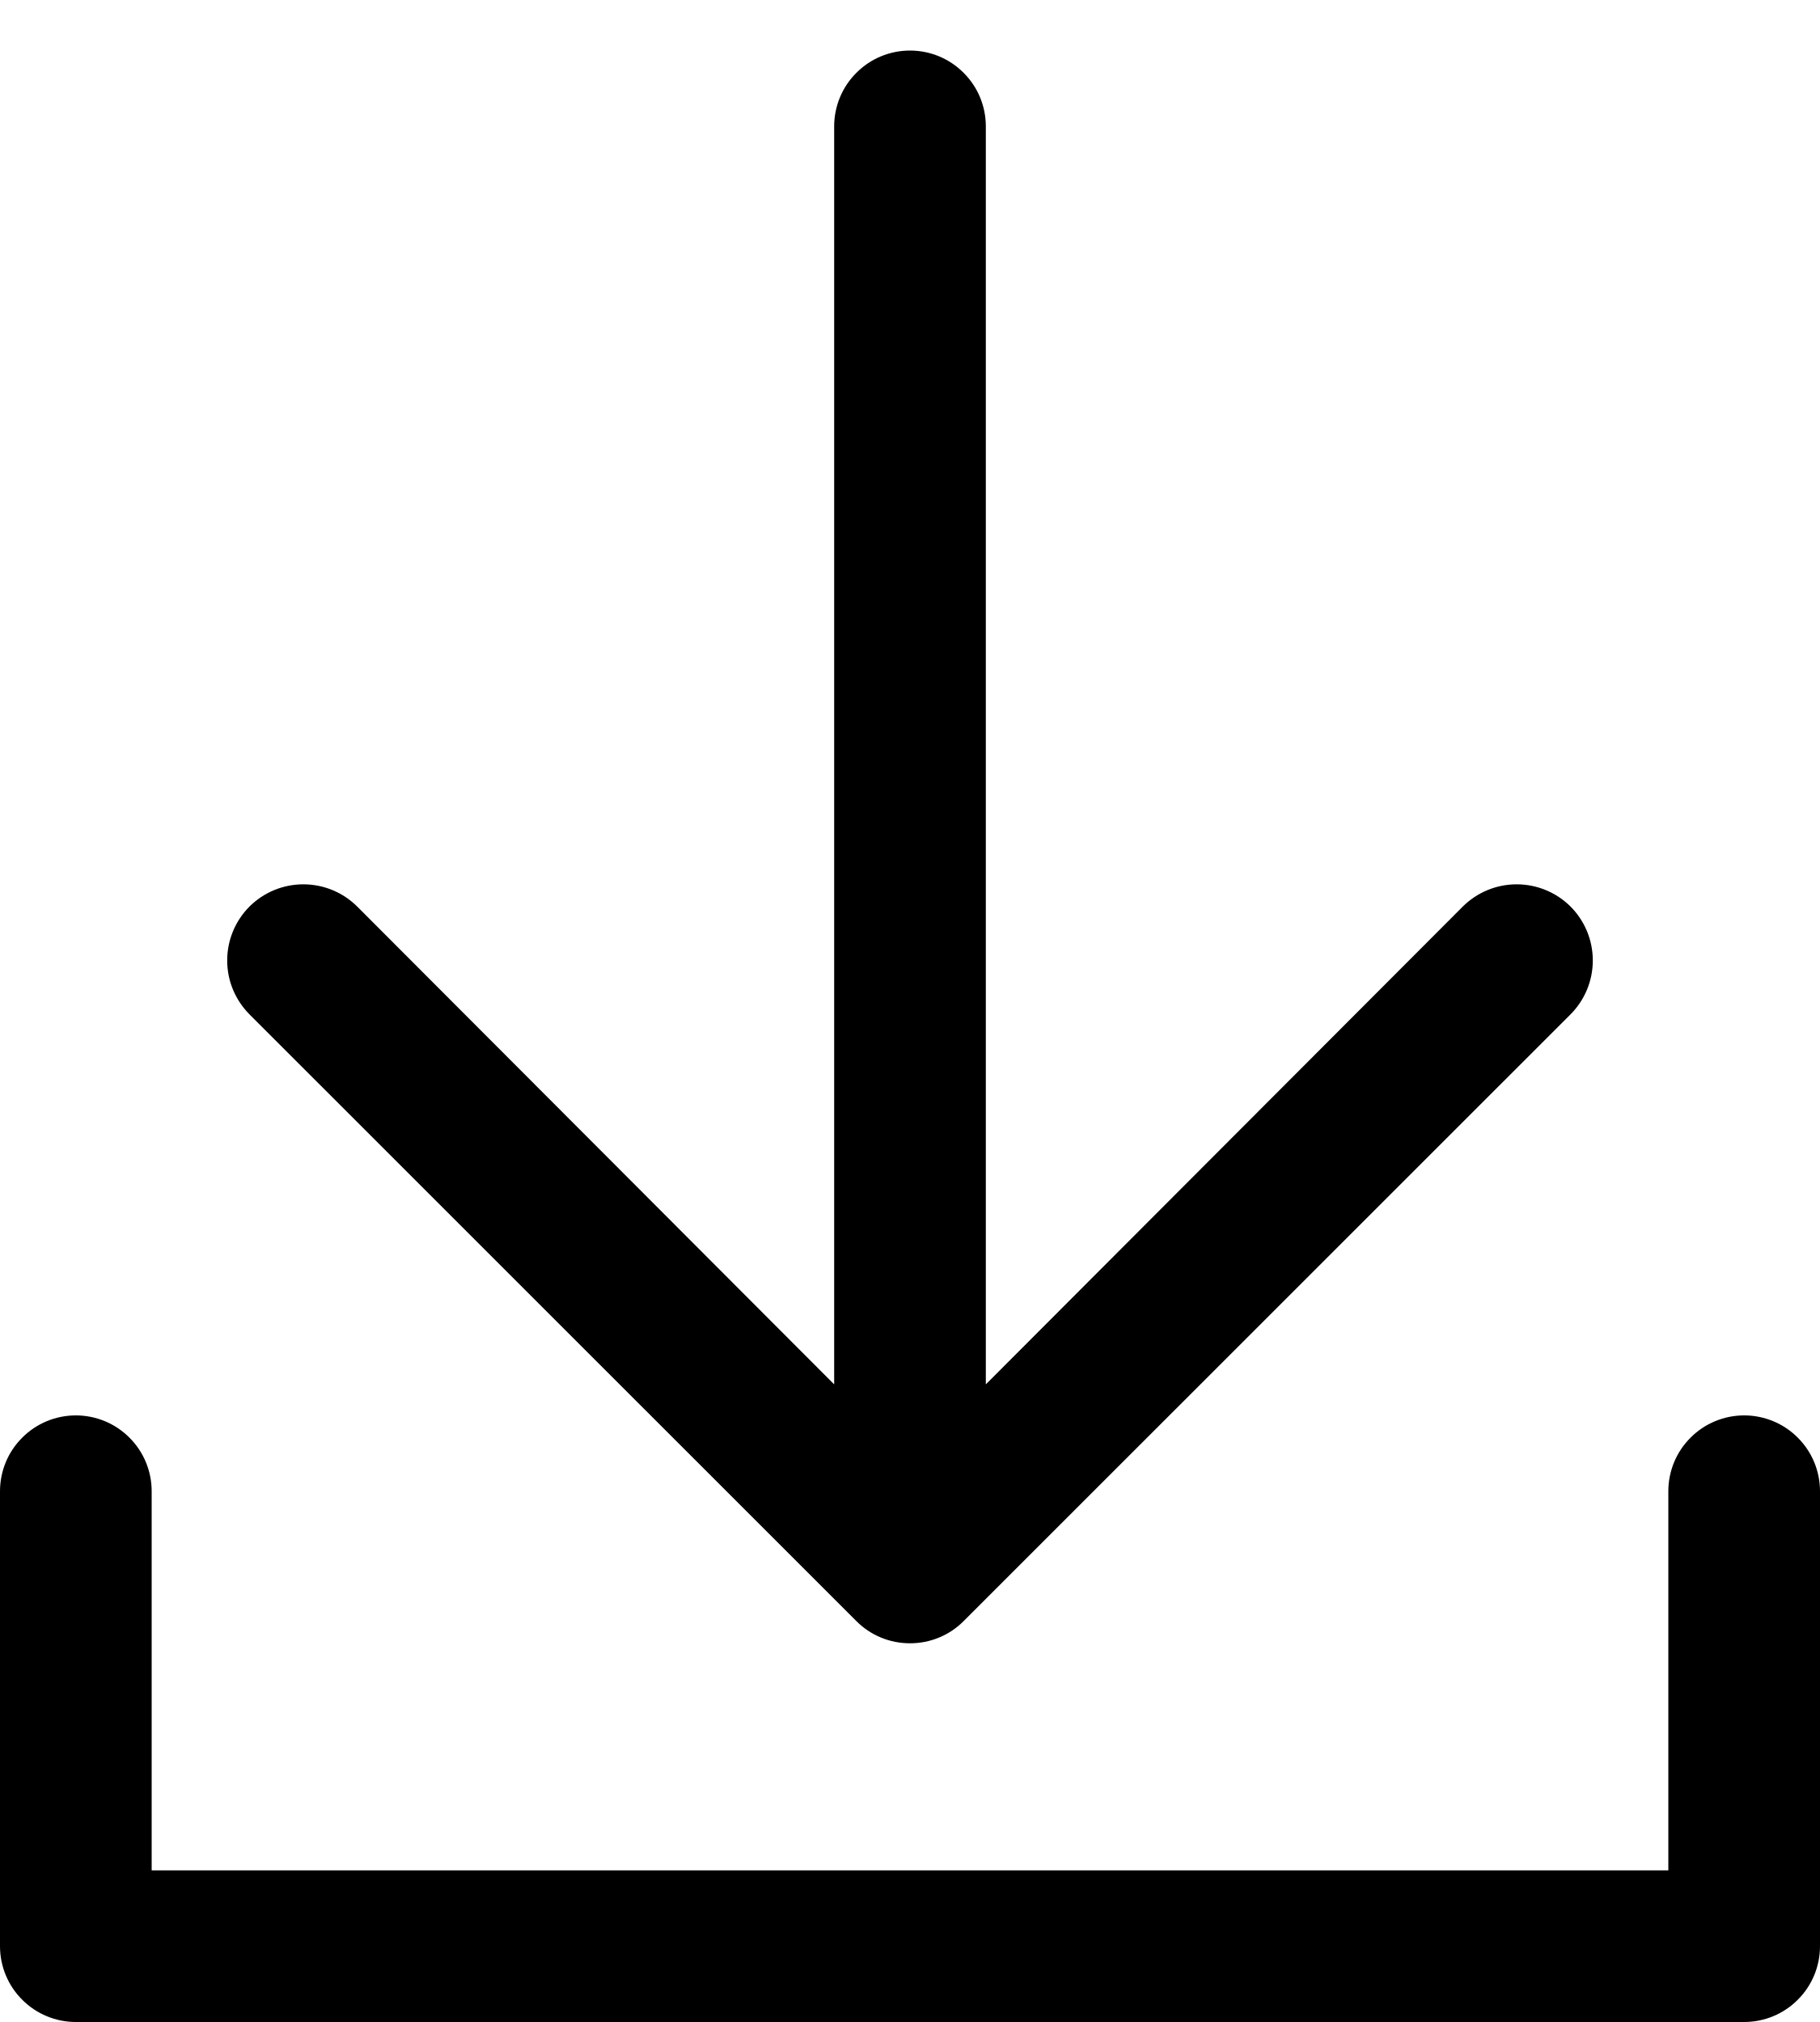
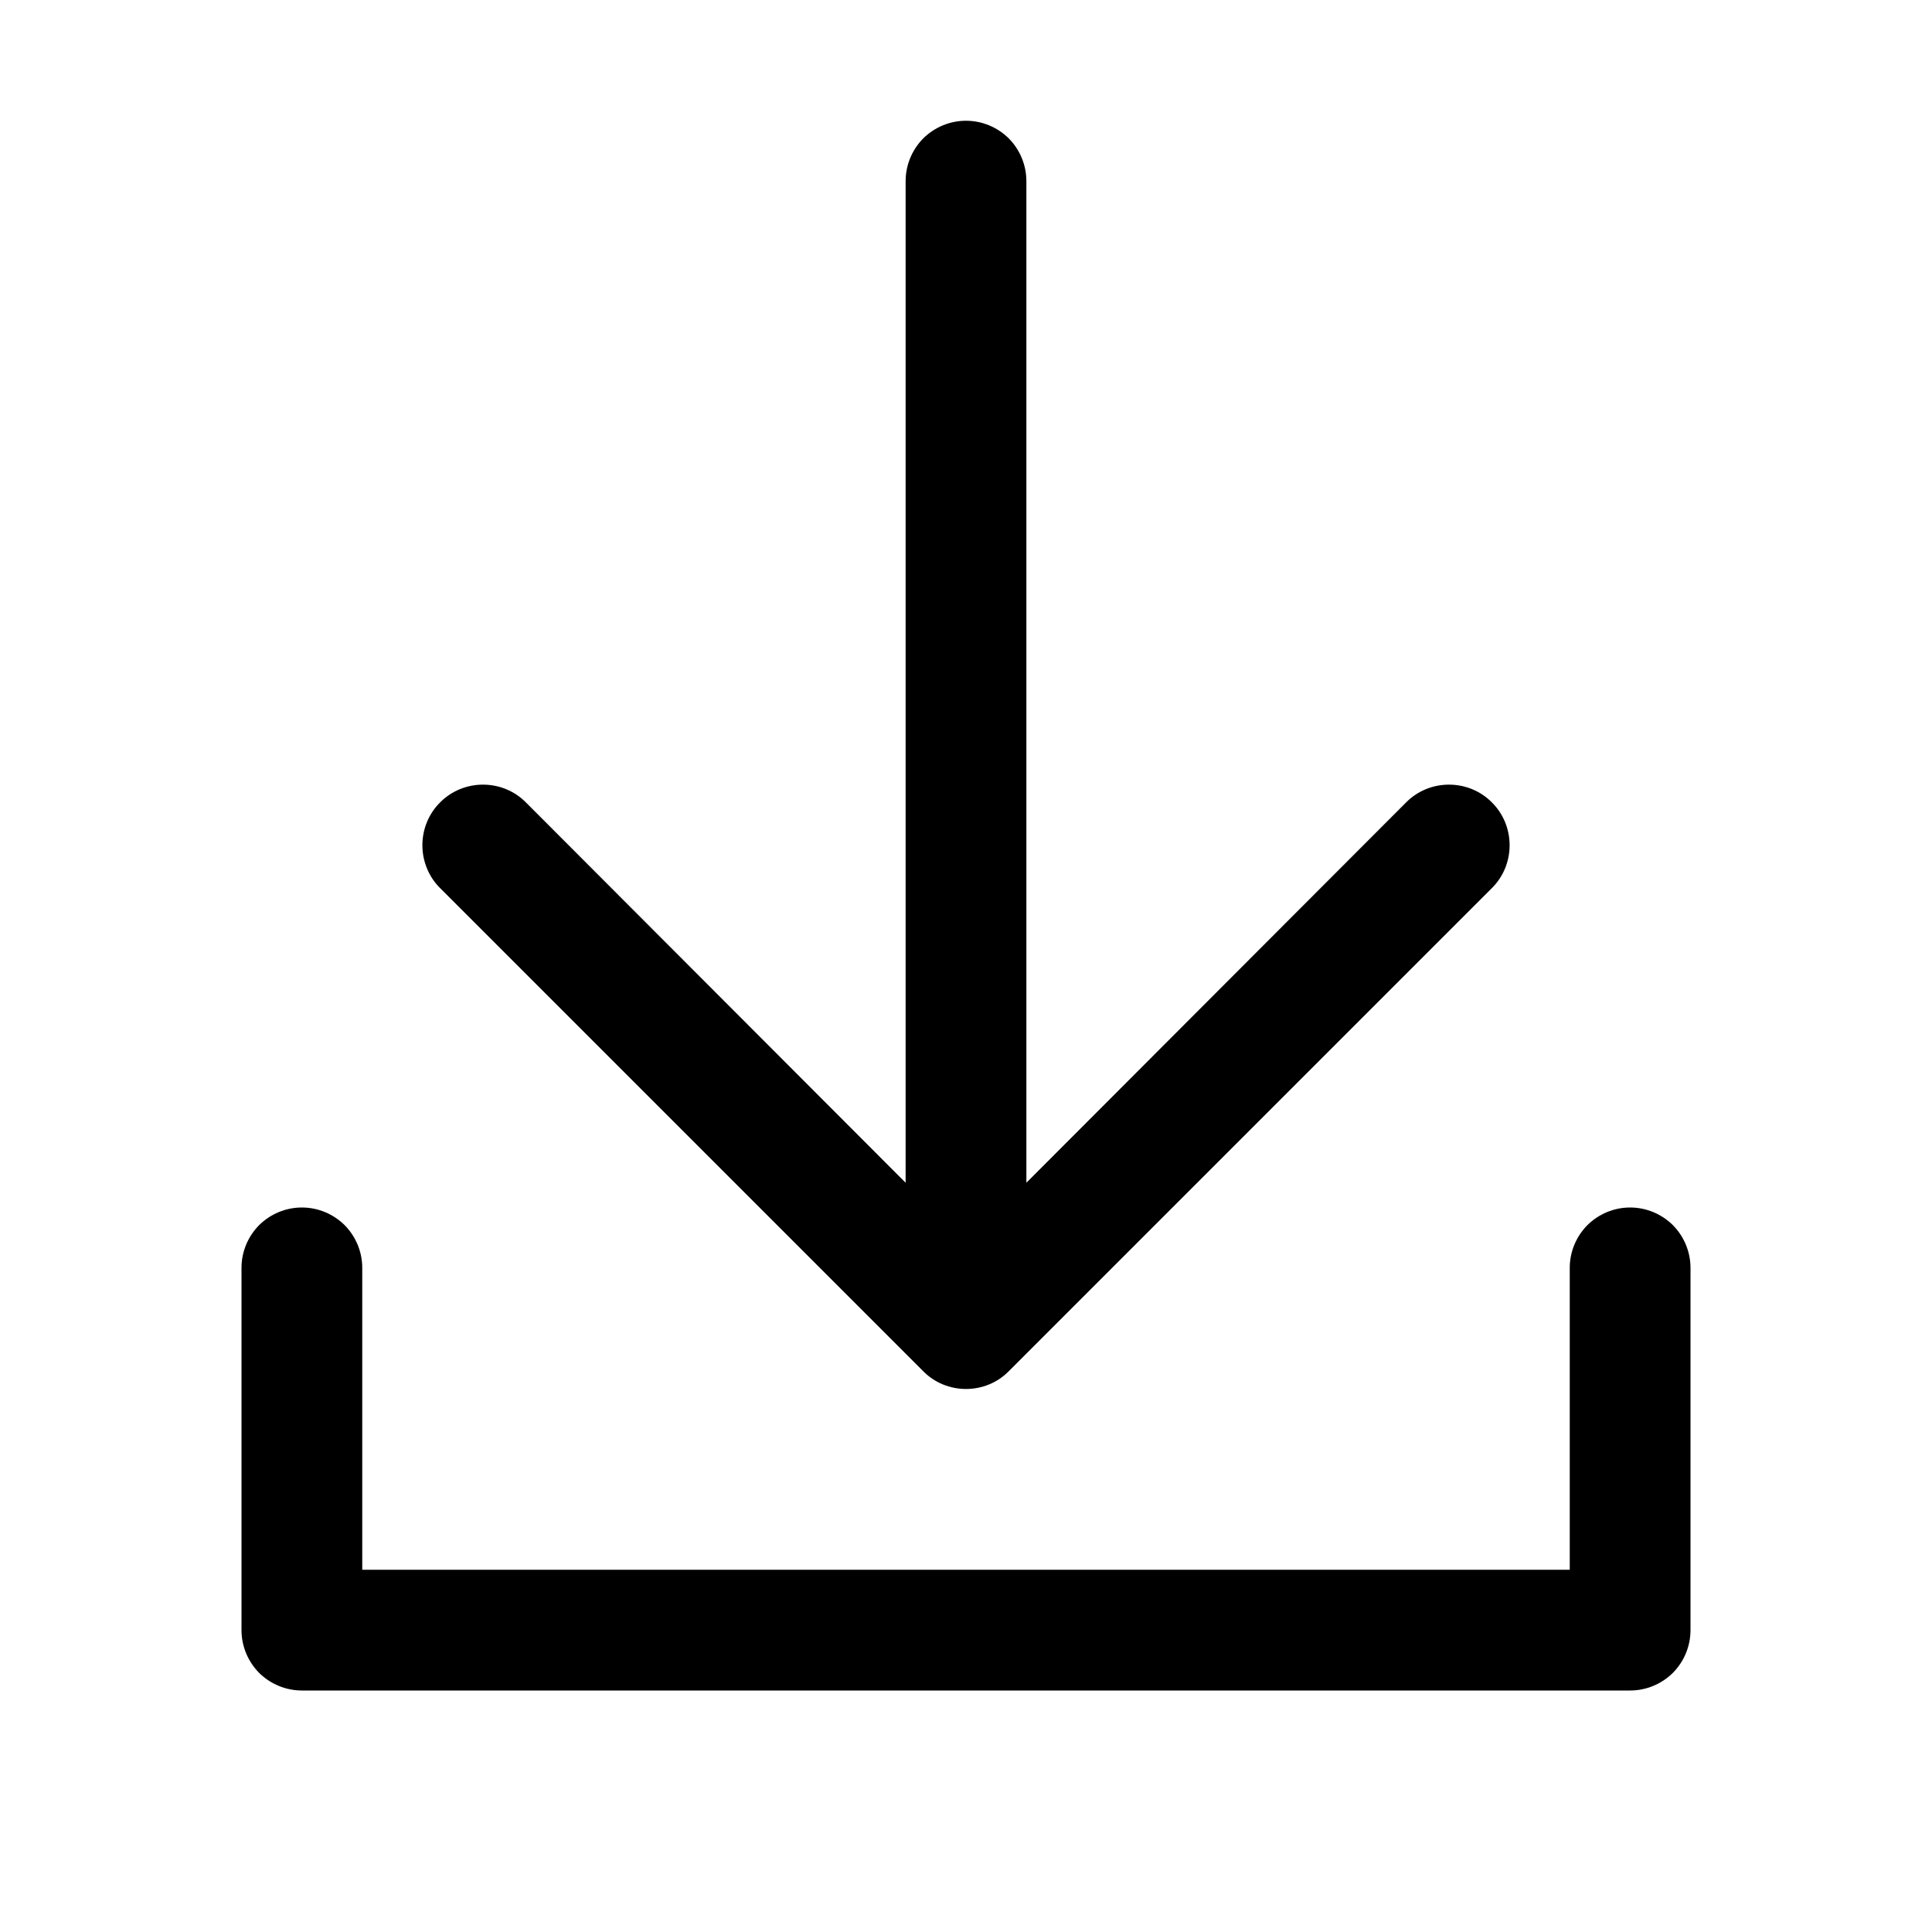
- <svg xmlns="http://www.w3.org/2000/svg" width="18" height="20" viewBox="0 0 18 20" fill="none">
-   <path fill-rule="evenodd" clip-rule="evenodd" d="M9.533 16.032L15.533 10.033C15.674 9.891 15.753 9.7 15.753 9.5C15.753 9.3 15.674 9.109 15.533 8.967C15.391 8.826 15.2 8.747 15 8.747C14.8 8.747 14.609 8.826 14.467 8.967L9.75 13.693V1.25C9.75 1.051 9.671 0.86 9.53 0.72C9.39 0.579 9.199 0.5 9 0.5C8.801 0.5 8.61 0.579 8.47 0.72C8.329 0.86 8.25 1.051 8.25 1.25V13.693L3.533 8.967C3.391 8.826 3.2 8.747 3 8.747C2.8 8.747 2.609 8.826 2.467 8.967C2.326 9.109 2.247 9.3 2.247 9.5C2.247 9.599 2.266 9.697 2.304 9.788C2.342 9.88 2.398 9.963 2.467 10.033L8.467 16.032C8.537 16.103 8.62 16.159 8.712 16.197C8.803 16.235 8.901 16.254 9 16.254C9.099 16.254 9.197 16.235 9.288 16.197C9.38 16.159 9.463 16.103 9.533 16.032ZM0.75 20H17.25C17.449 20 17.64 19.921 17.78 19.78C17.921 19.64 18 19.449 18 19.25V14.75C18 14.551 17.921 14.36 17.78 14.22C17.64 14.079 17.449 14 17.25 14C17.051 14 16.86 14.079 16.72 14.22C16.579 14.36 16.5 14.551 16.5 14.75V18.5H1.5V14.75C1.5 14.551 1.421 14.36 1.28 14.22C1.14 14.079 0.949 14 0.75 14C0.551 14 0.36 14.079 0.22 14.22C0.079 14.36 0 14.551 0 14.75V19.25C0 19.449 0.079 19.64 0.22 19.78C0.36 19.921 0.551 20 0.75 20Z" fill="currentColor" />
+ <svg xmlns="http://www.w3.org/2000/svg" width="16" height="16" viewBox="0 0 16 16" fill="none">
+   <path d="M13.5 10C13.633 10 13.76 10.053 13.854 10.146C13.947 10.24 14 10.367 14 10.5V13.5C14 13.633 13.947 13.76 13.854 13.854C13.76 13.947 13.633 14 13.5 14H2.5C2.367 14 2.24 13.947 2.146 13.854C2.053 13.76 2 13.633 2 13.5V10.5C2 10.367 2.053 10.24 2.146 10.146C2.24 10.053 2.367 10 2.5 10C2.633 10 2.76 10.053 2.854 10.146C2.947 10.24 3 10.367 3 10.5V13H13V10.5C13 10.367 13.053 10.24 13.146 10.146C13.24 10.053 13.367 10 13.5 10ZM8 1C8.133 1 8.26 1.053 8.354 1.146C8.447 1.24 8.5 1.367 8.5 1.5V9.795L11.645 6.645C11.739 6.55 11.867 6.498 12 6.498C12.133 6.498 12.261 6.55 12.355 6.645C12.45 6.739 12.502 6.867 12.502 7C12.502 7.133 12.45 7.261 12.355 7.355L8.355 11.355C8.309 11.402 8.253 11.44 8.192 11.465C8.131 11.49 8.066 11.503 8 11.503C7.934 11.503 7.869 11.49 7.808 11.465C7.747 11.44 7.691 11.402 7.645 11.355L3.645 7.355C3.598 7.309 3.561 7.253 3.536 7.192C3.511 7.131 3.498 7.066 3.498 7C3.498 6.867 3.55 6.739 3.645 6.645C3.739 6.55 3.867 6.498 4 6.498C4.133 6.498 4.261 6.55 4.355 6.645L7.5 9.795V1.5C7.5 1.367 7.553 1.24 7.646 1.146C7.74 1.053 7.867 1 8 1Z" fill="currentColor" />
</svg>
